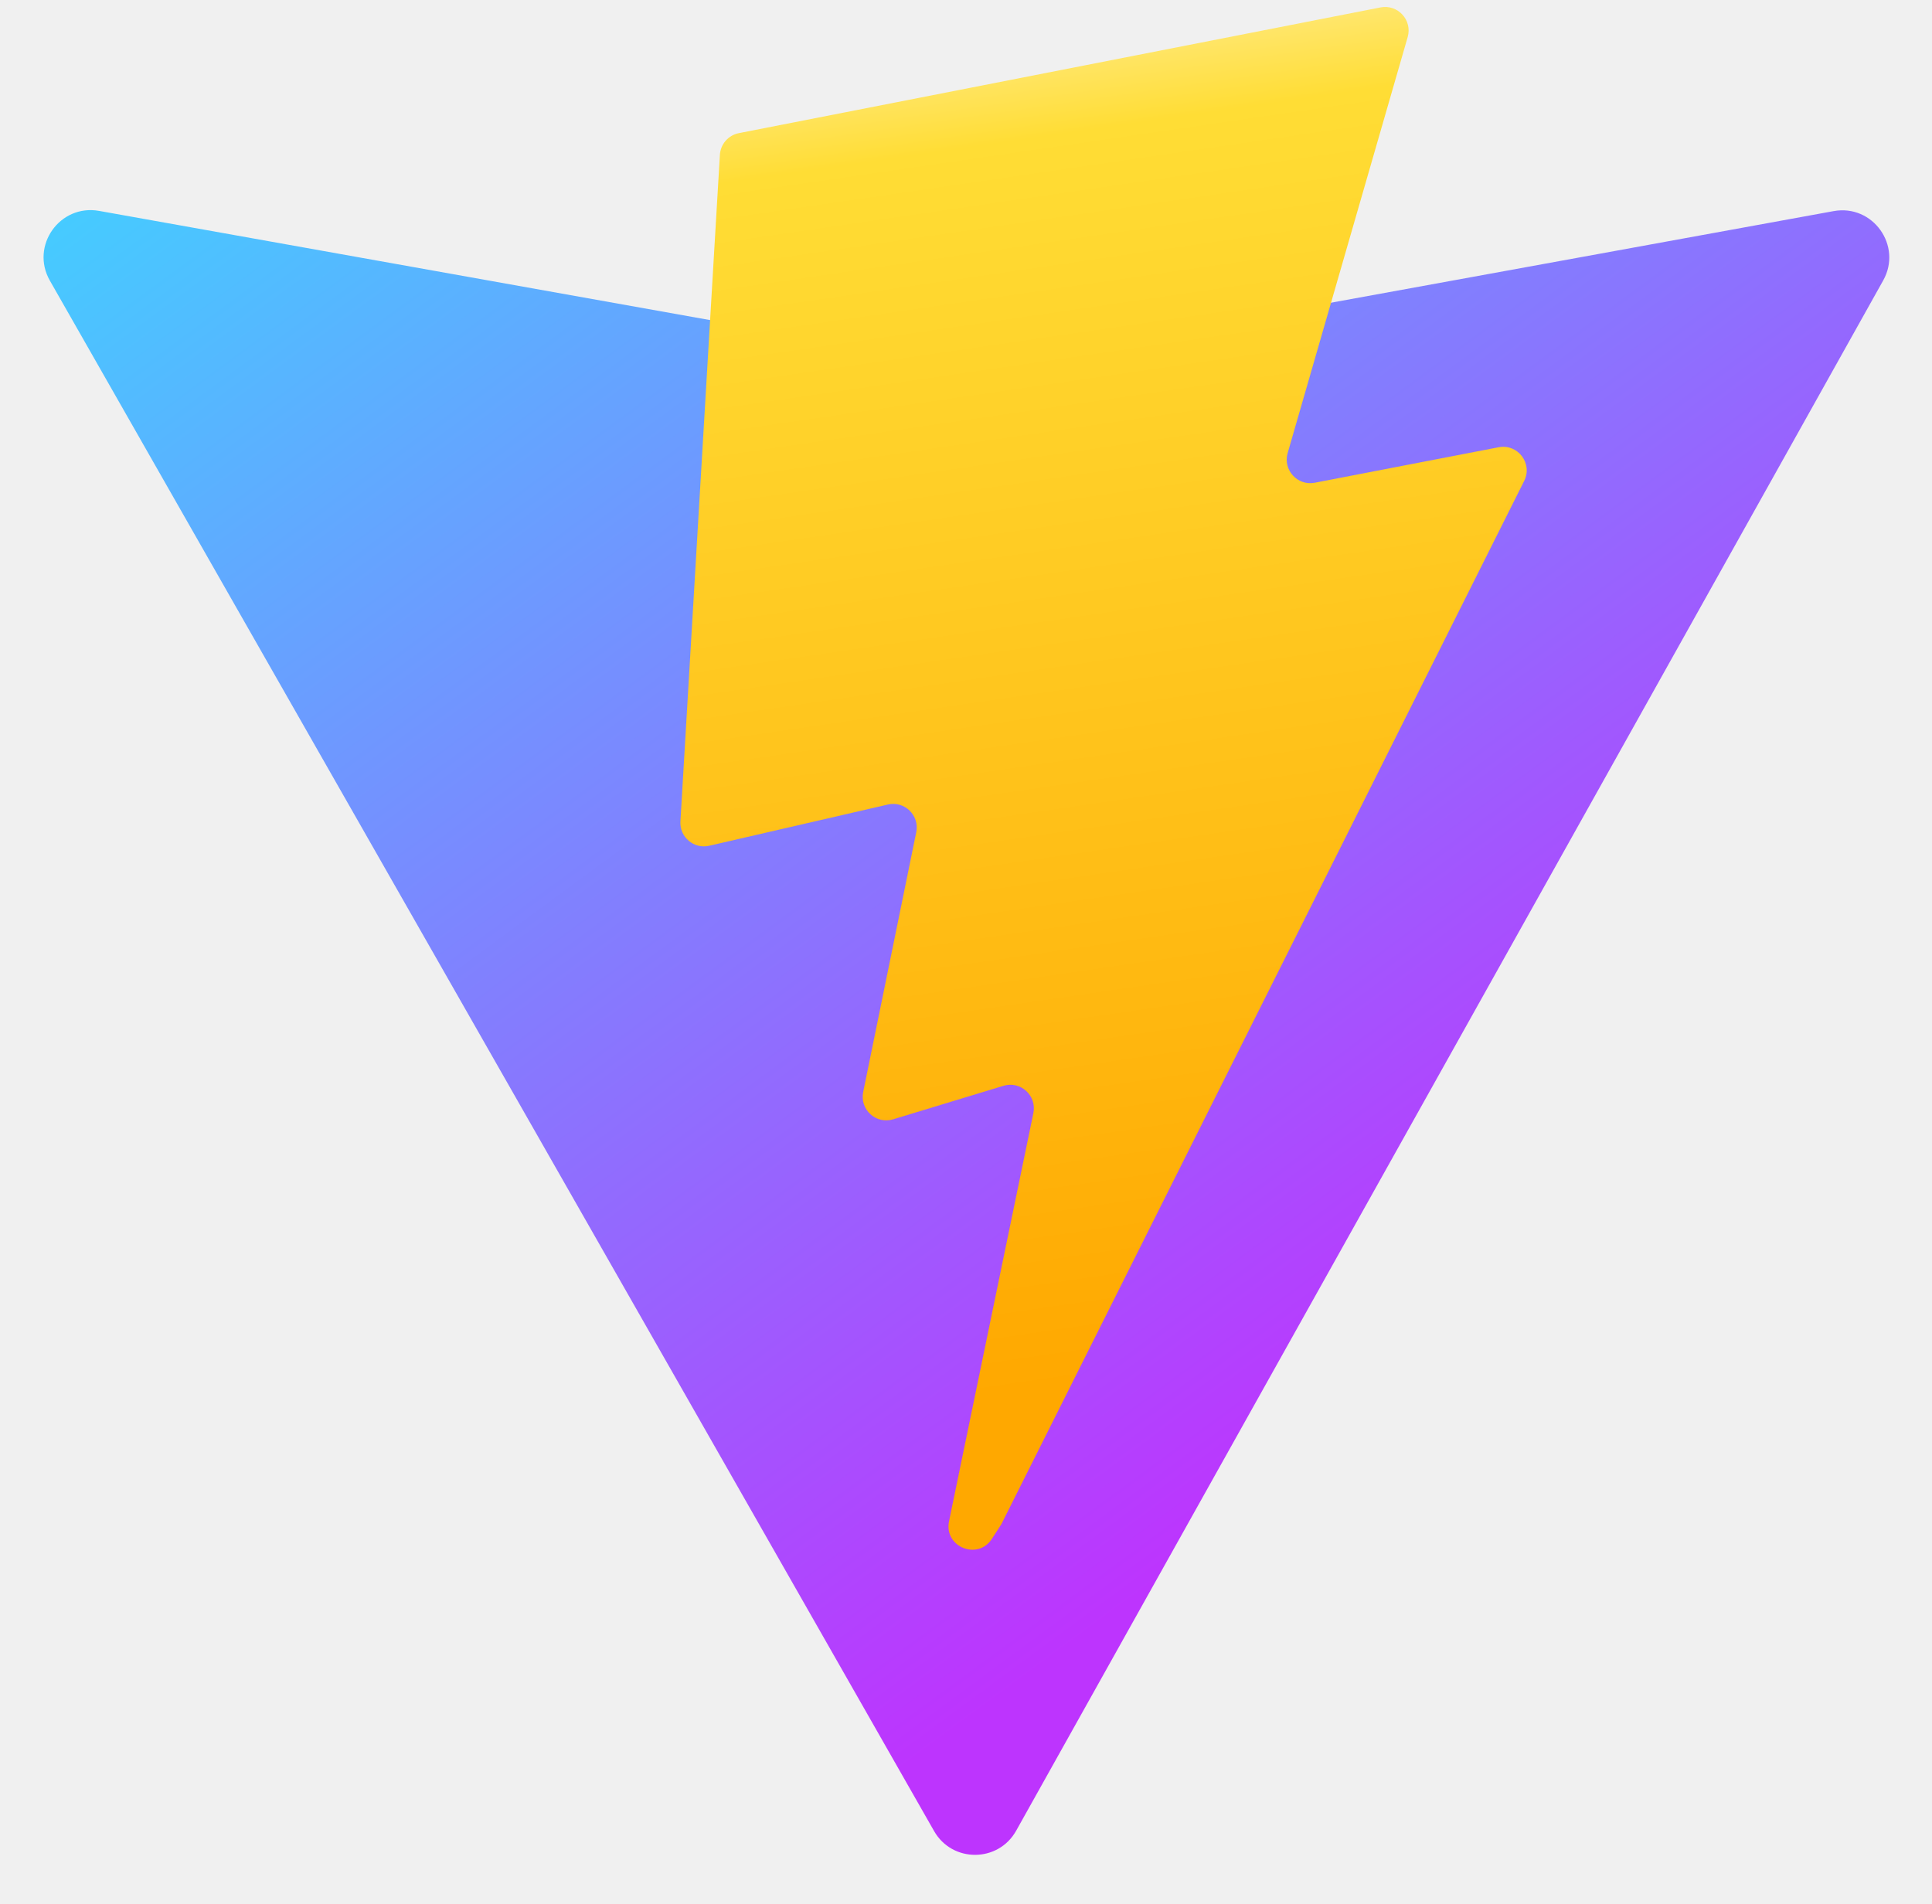
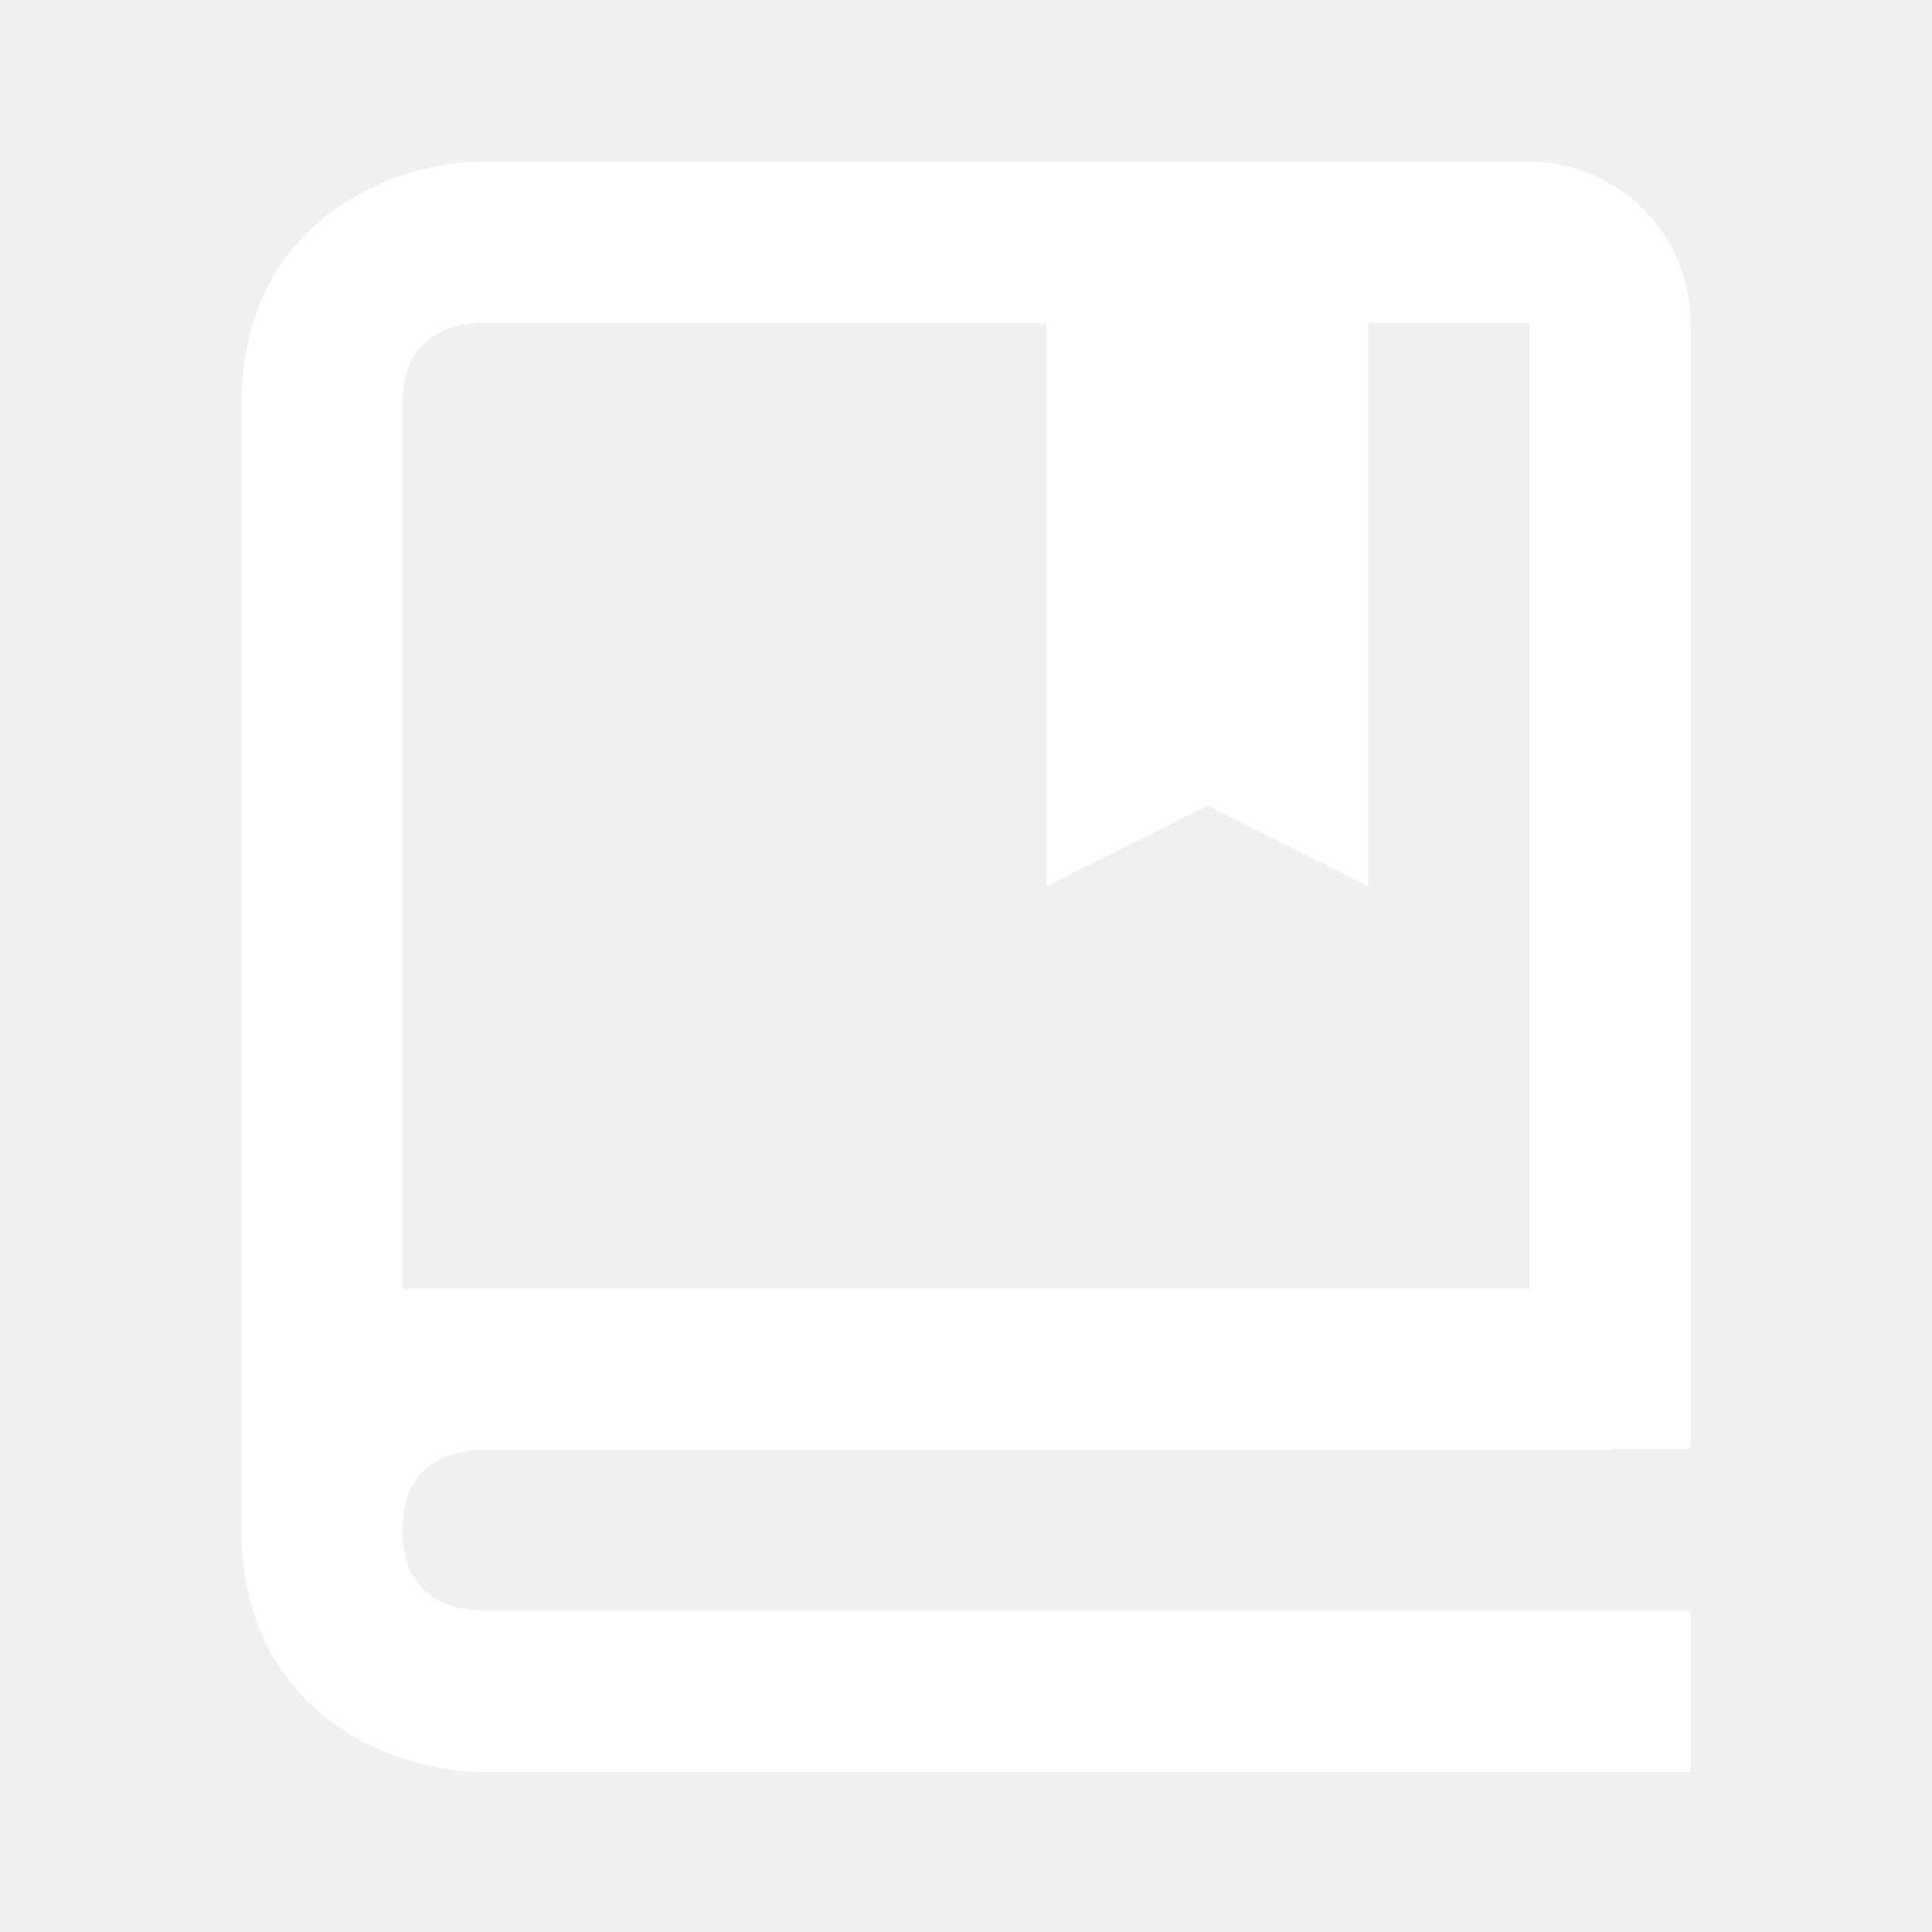
- <svg xmlns="http://www.w3.org/2000/svg" width="410" height="404" viewBox="0 0 410 404" fill="none">
-   <path d="M399.641 59.525L215.643 388.545C211.844 395.338 202.084 395.378 198.228 388.618L10.582 59.556C6.381 52.19 12.68 43.267 21.028 44.759L205.223 77.682C206.398 77.892 207.601 77.89 208.776 77.676L389.119 44.806C397.439 43.289 403.768 52.143 399.641 59.525Z" fill="url(#paint0_linear)" />
-   <path d="M292.965 1.574L156.801 28.255C154.563 28.694 152.906 30.59 152.771 32.866L144.395 174.33C144.198 177.662 147.258 180.248 150.51 179.498L188.42 170.749C191.967 169.931 195.172 173.055 194.443 176.622L183.18 231.775C182.422 235.487 185.907 238.661 189.532 237.56L212.947 230.446C216.577 229.344 220.065 232.527 219.297 236.242L201.398 322.875C200.278 328.294 207.486 331.249 210.492 326.603L212.5 323.5L323.454 102.072C325.312 98.365 322.108 94.137 318.036 94.923L279.014 102.454C275.347 103.161 272.227 99.746 273.262 96.158L298.731 7.867C299.767 4.273 296.636 0.855 292.965 1.574Z" fill="url(#paint1_linear)" />
-   <defs>
-     <linearGradient id="paint0_linear" x1="6" y1="33" x2="235" y2="344" gradientUnits="userSpaceOnUse">
-       <stop stop-color="#41D1FF" />
-       <stop offset="1" stop-color="#BD34FE" />
-     </linearGradient>
-     <linearGradient id="paint1_linear" x1="194.651" y1="8.818" x2="236.076" y2="292.989" gradientUnits="userSpaceOnUse">
-       <stop stop-color="#FFEA83" />
-       <stop offset="0.083" stop-color="#FFDD35" />
-       <stop offset="1" stop-color="#FFA800" />
-     </linearGradient>
-   </defs>
+ <svg xmlns="http://www.w3.org/2000/svg" stroke="currentColor" fill="white" stroke-width="0" viewBox="0 0 24 24" height="1em" width="1em">
+   <path d="M19 2.01H6c-1.206 0-3 .799-3 3v14c0 2.201 1.794 3 3 3h15v-2H6.012C5.55 19.998 5 19.815 5 19.01c0-.101.009-.191.024-.273.112-.575.583-.717.987-.727H20c.018 0 .031-.009.049-.01H21V4.01c0-1.103-.897-2-2-2zm0 14H5v-11c0-.806.55-.988 1-1h7v7l2-1 2 1v-7h2v12z" />
</svg>
